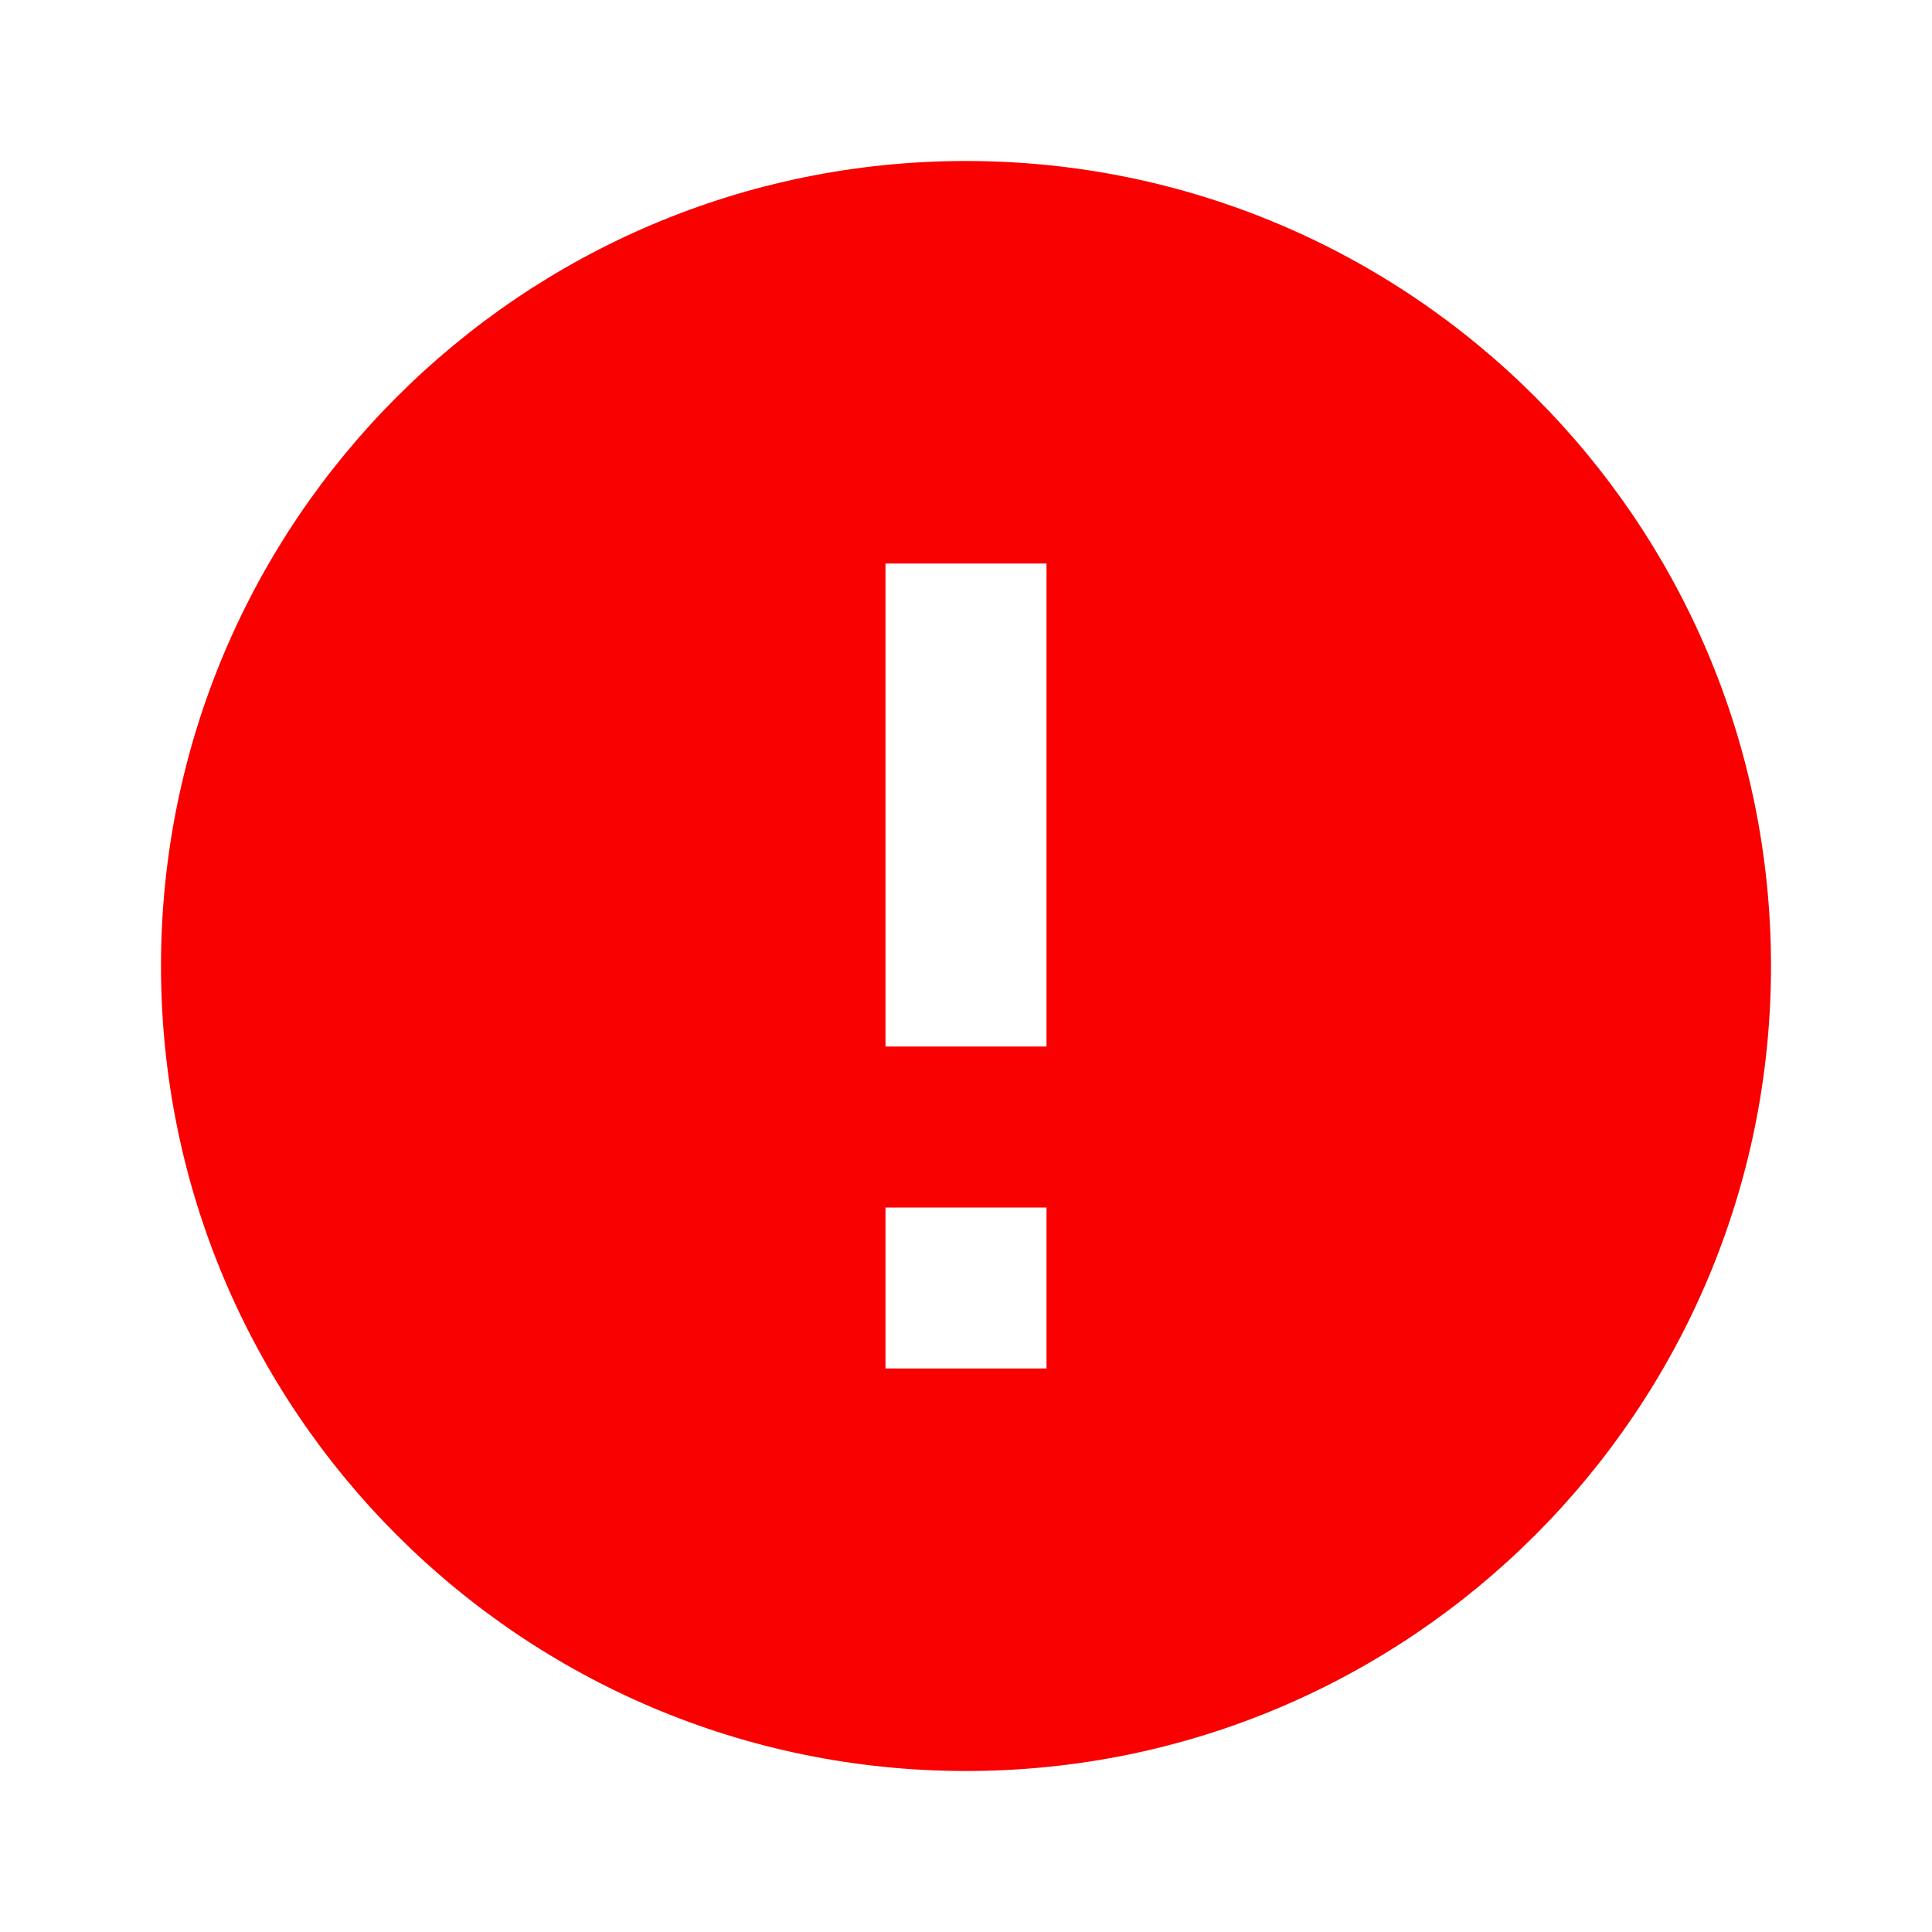
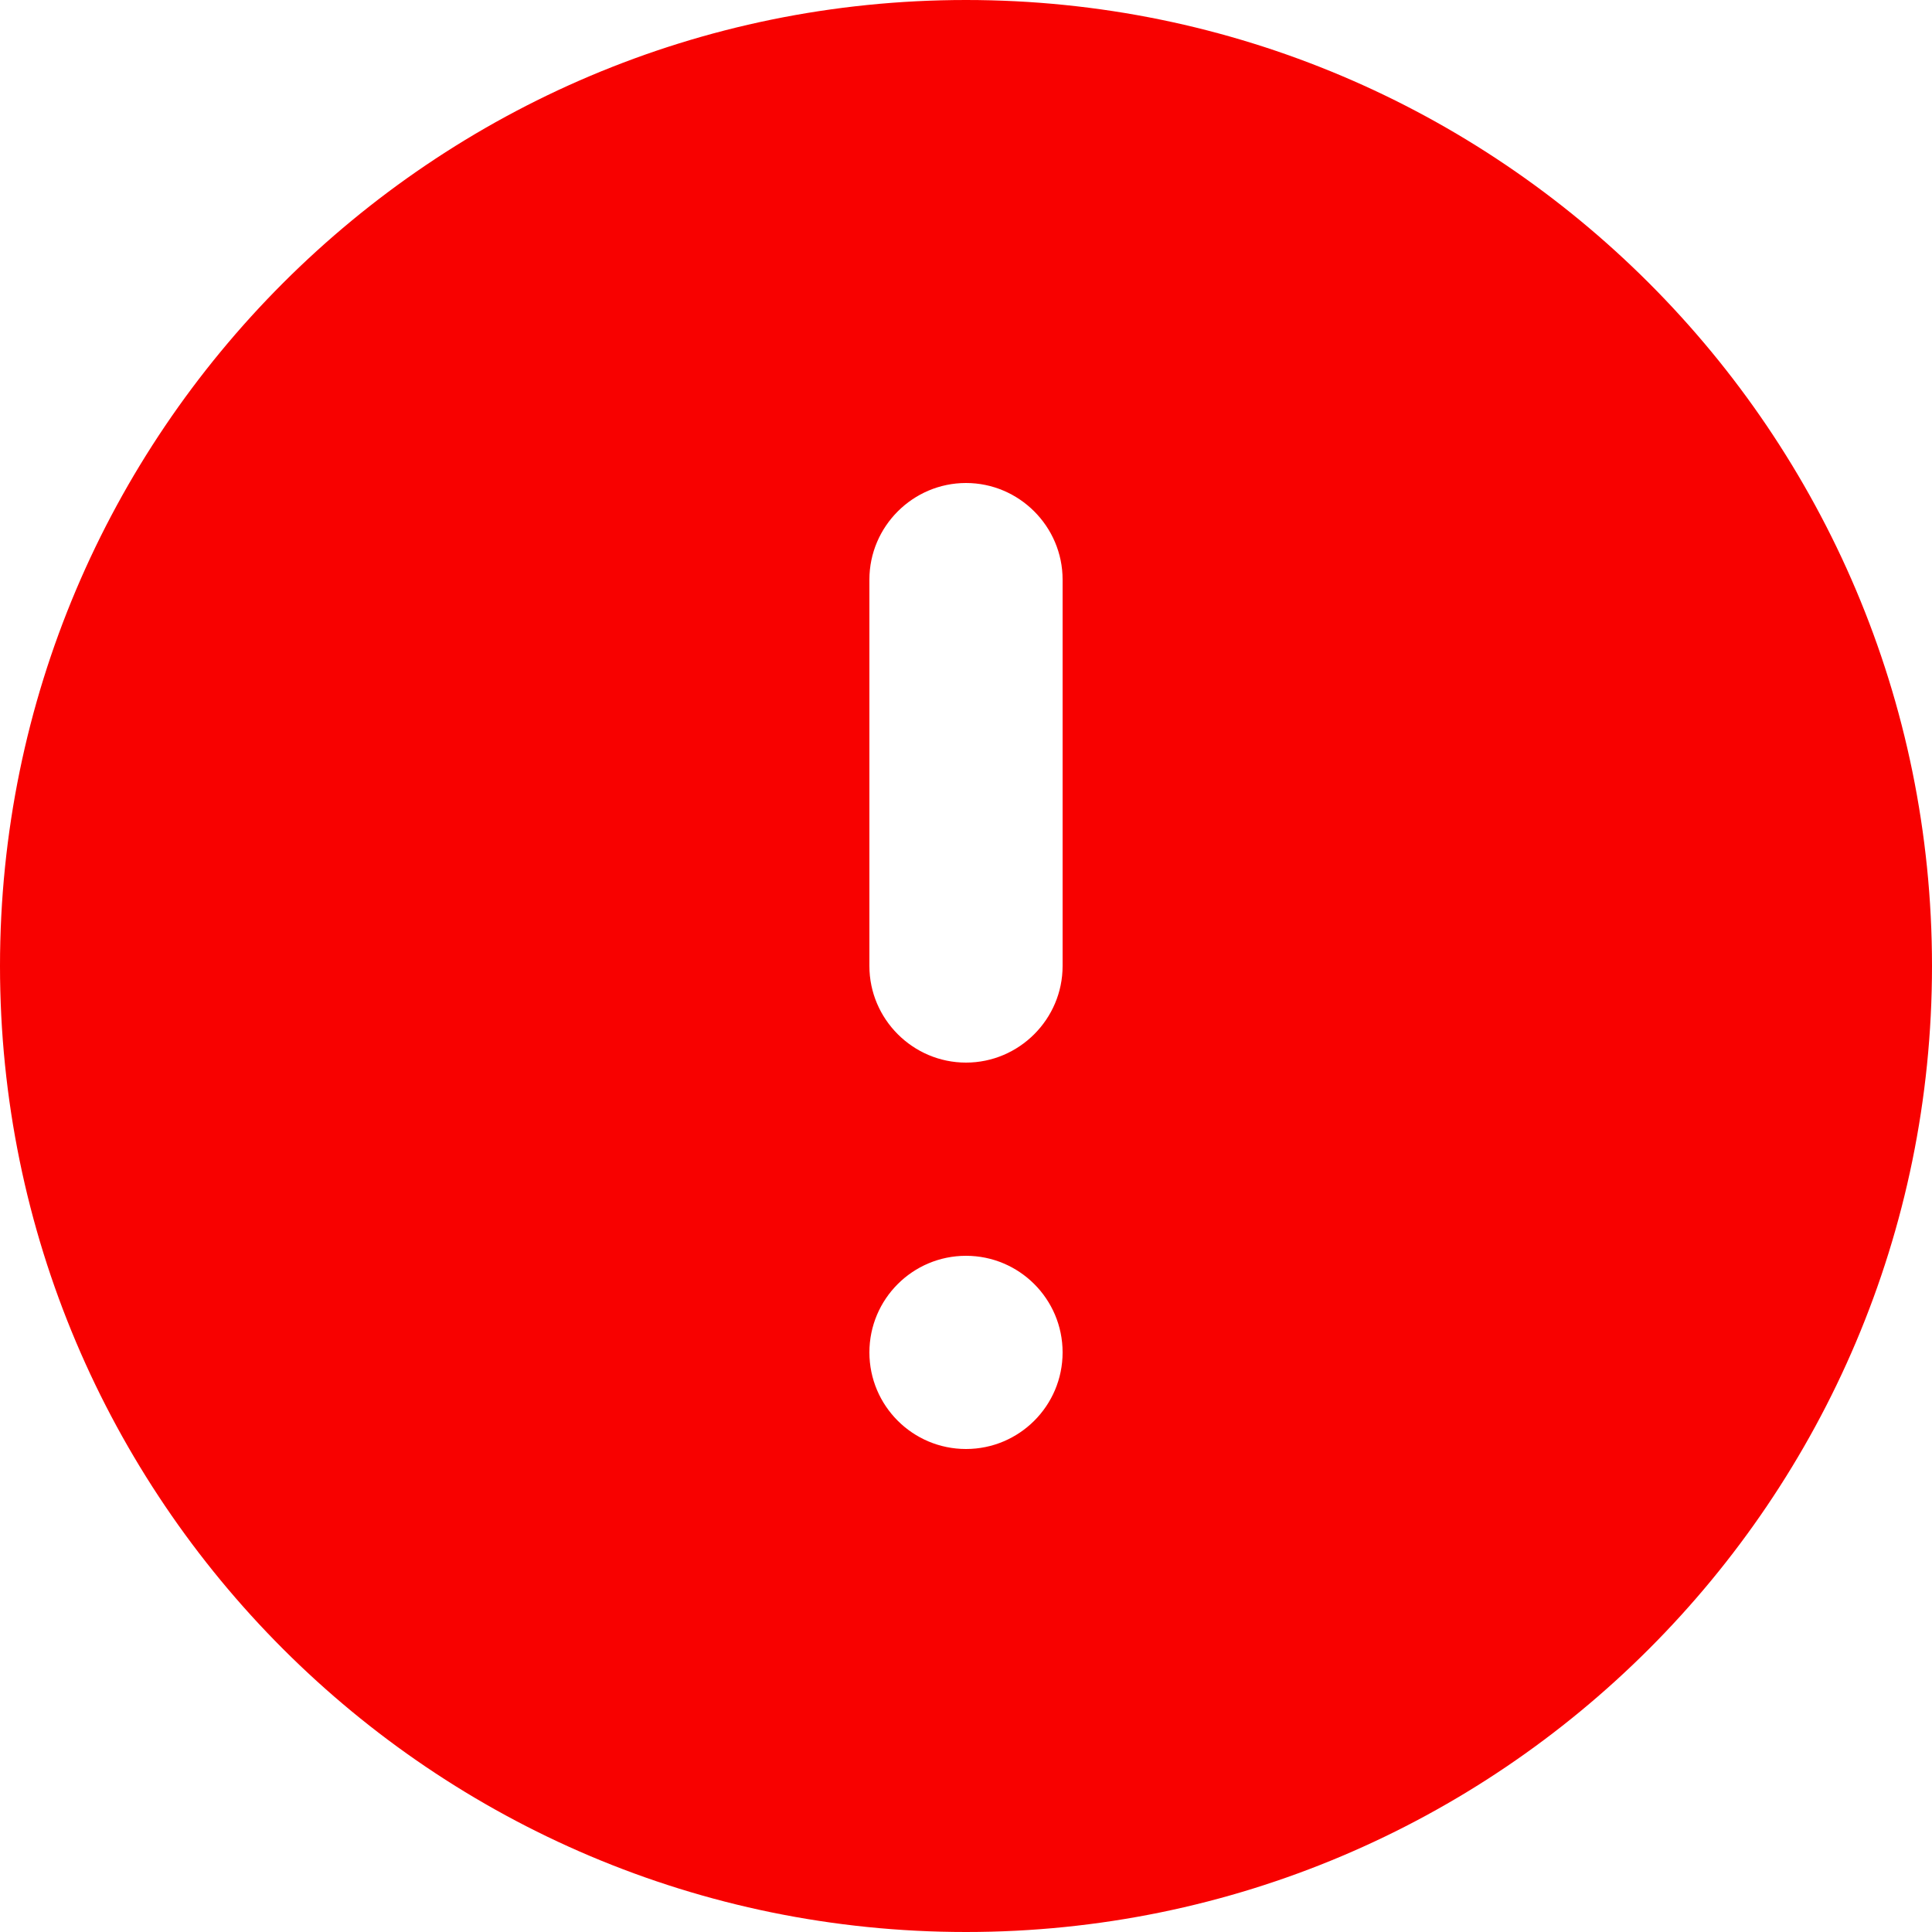
- <svg xmlns="http://www.w3.org/2000/svg" width="12" height="12" viewBox="0 0 12 12" fill="none">
-   <path d="M6 1C3.24 1 1 3.24 1 6C1 8.76 3.24 11 6 11C8.76 11 11 8.76 11 6C11 3.24 8.76 1 6 1ZM6.5 8.5H5.5V7.5H6.5V8.5ZM6.5 6.5H5.5V3.5H6.5V6.5Z" fill="#F80100" />
+ <svg xmlns="http://www.w3.org/2000/svg" width="20" height="20" viewBox="0 0 20 20" fill="none">
+   <path d="M10 0C4.48 0 0 4.48 0 10C0 15.52 4.48 20 10 20C15.52 20 20 15.52 20 10C20 4.48 15.52 0 10 0ZM10 11C9.45 11 9 10.55 9 10V6C9 5.45 9.45 5 10 5C10.55 5 11 5.45 11 6V10C11 10.55 10.55 11 10 11ZM11 14C11 14.552 10.552 15 10 15C9.448 15 9 14.552 9 14C9 13.448 9.448 13 10 13C10.552 13 11 13.448 11 14Z" fill="#F80100" />
</svg>
